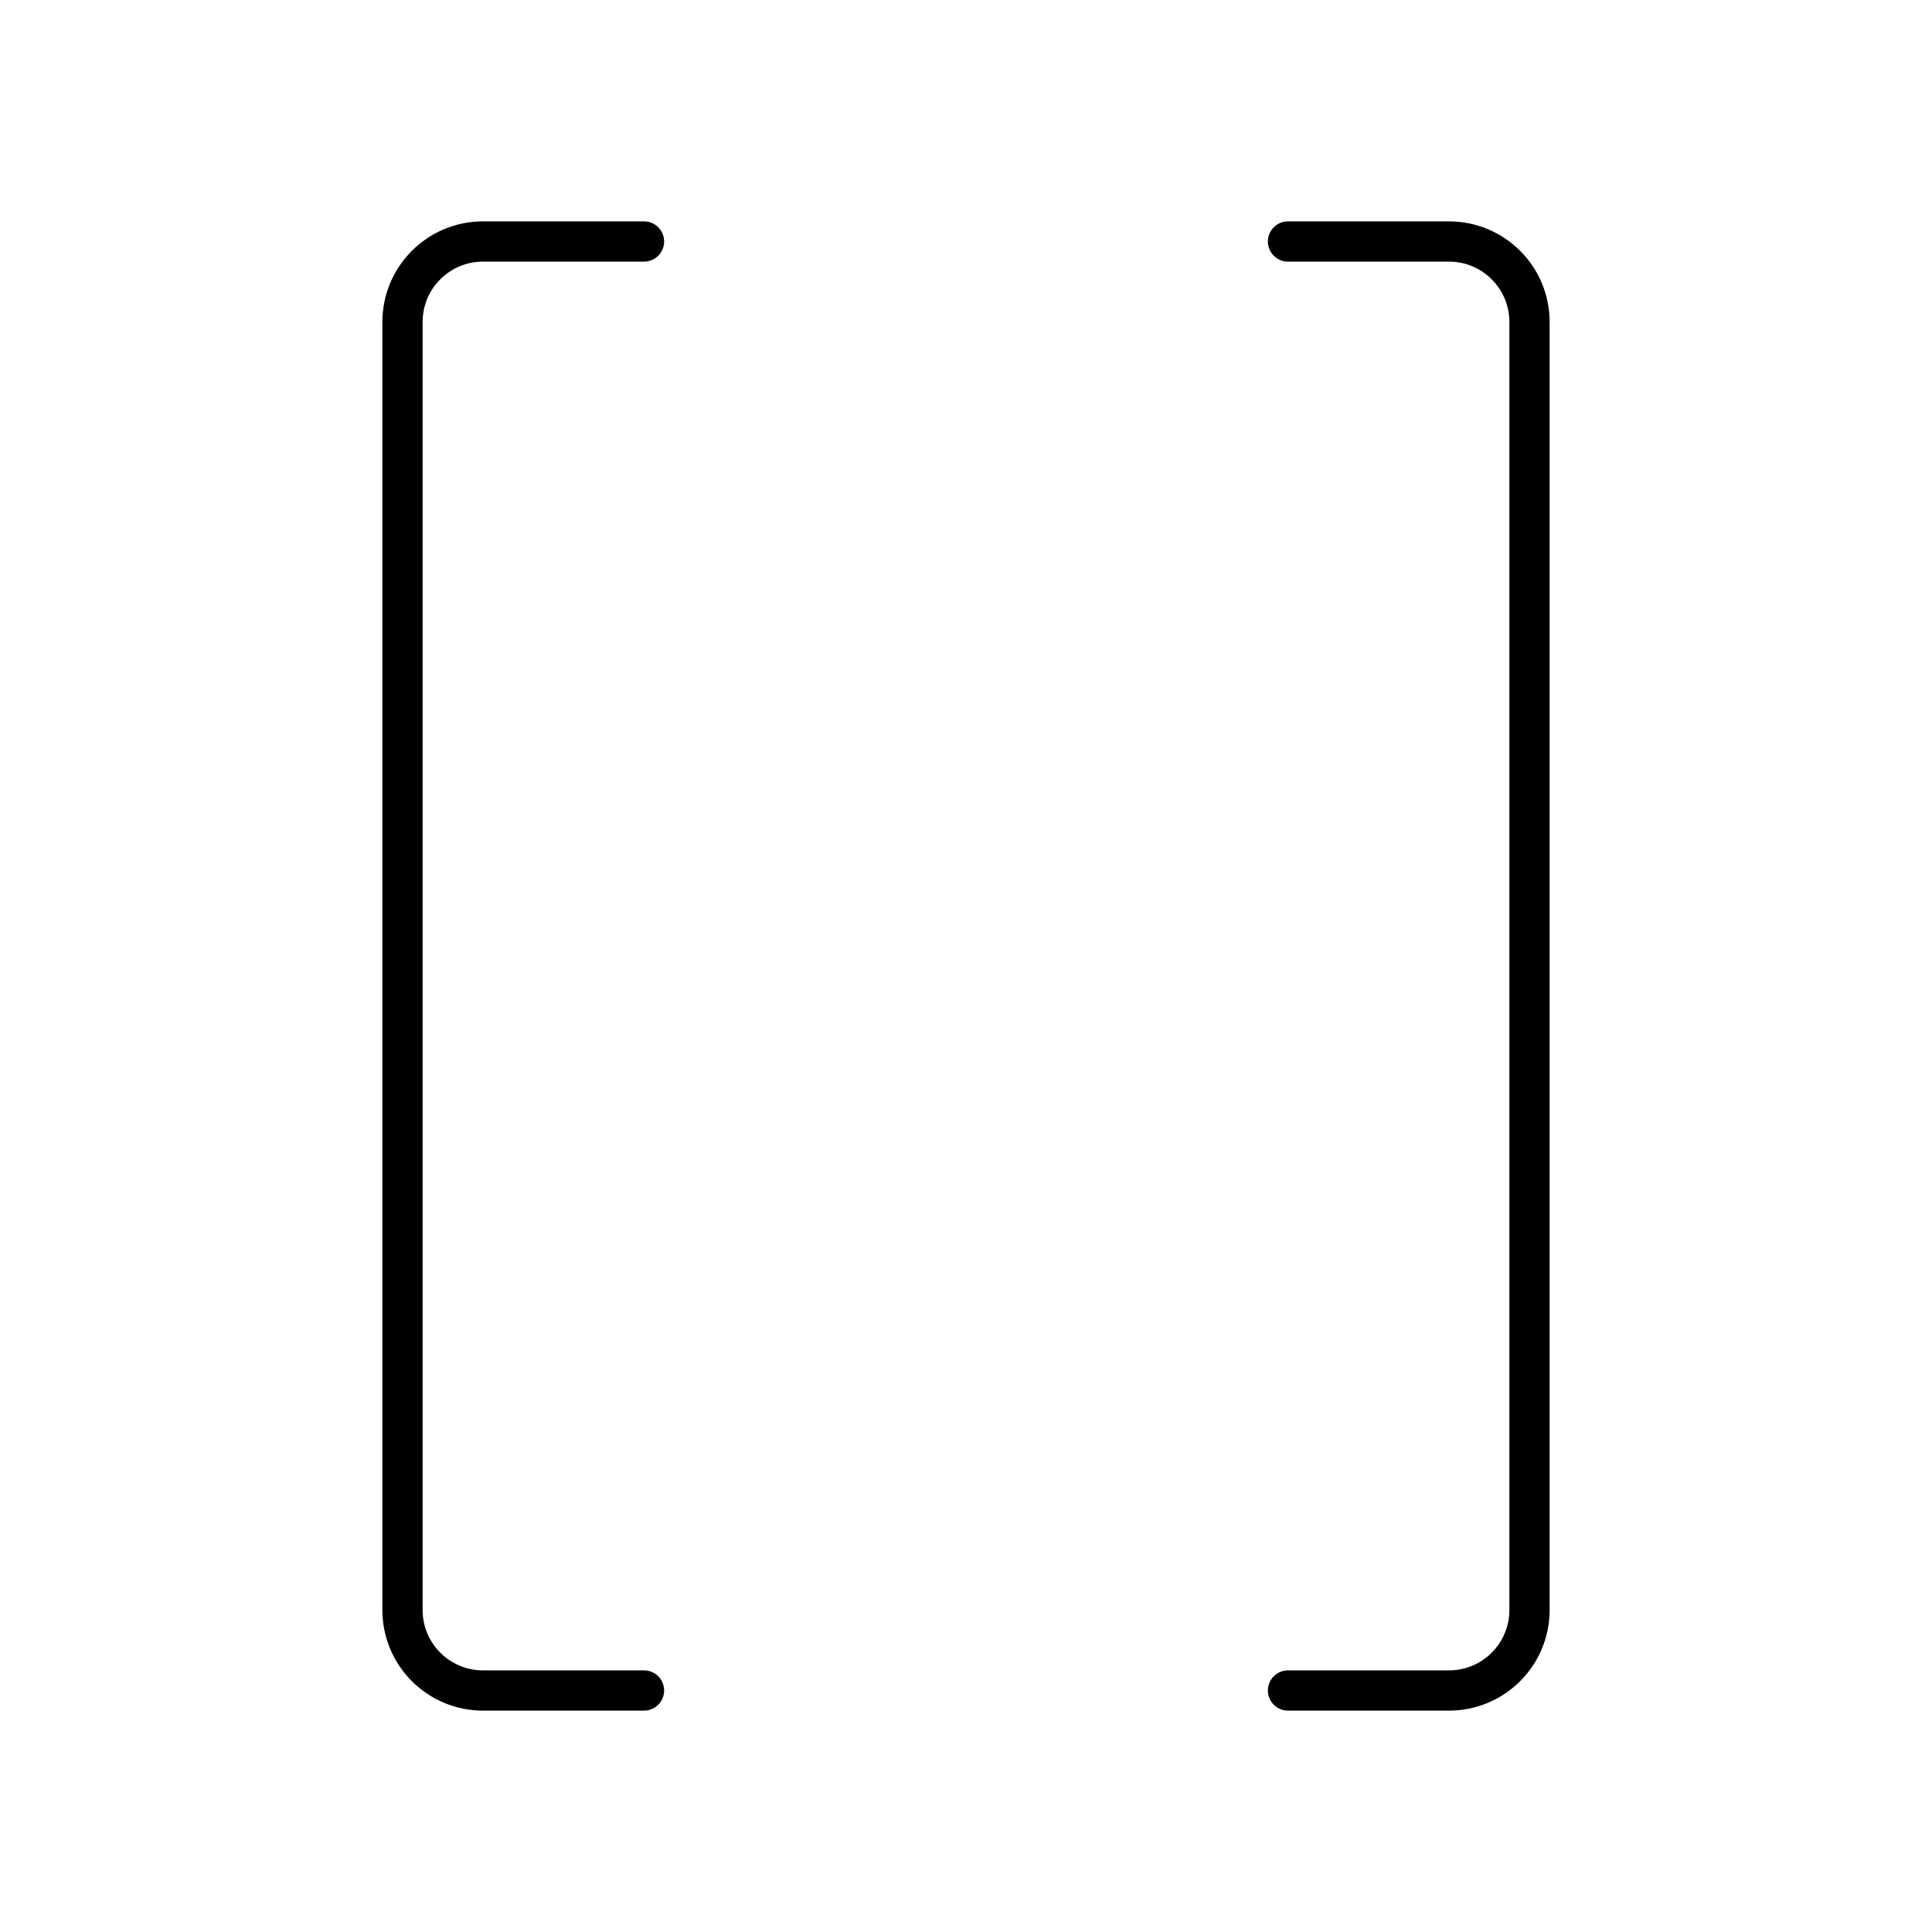
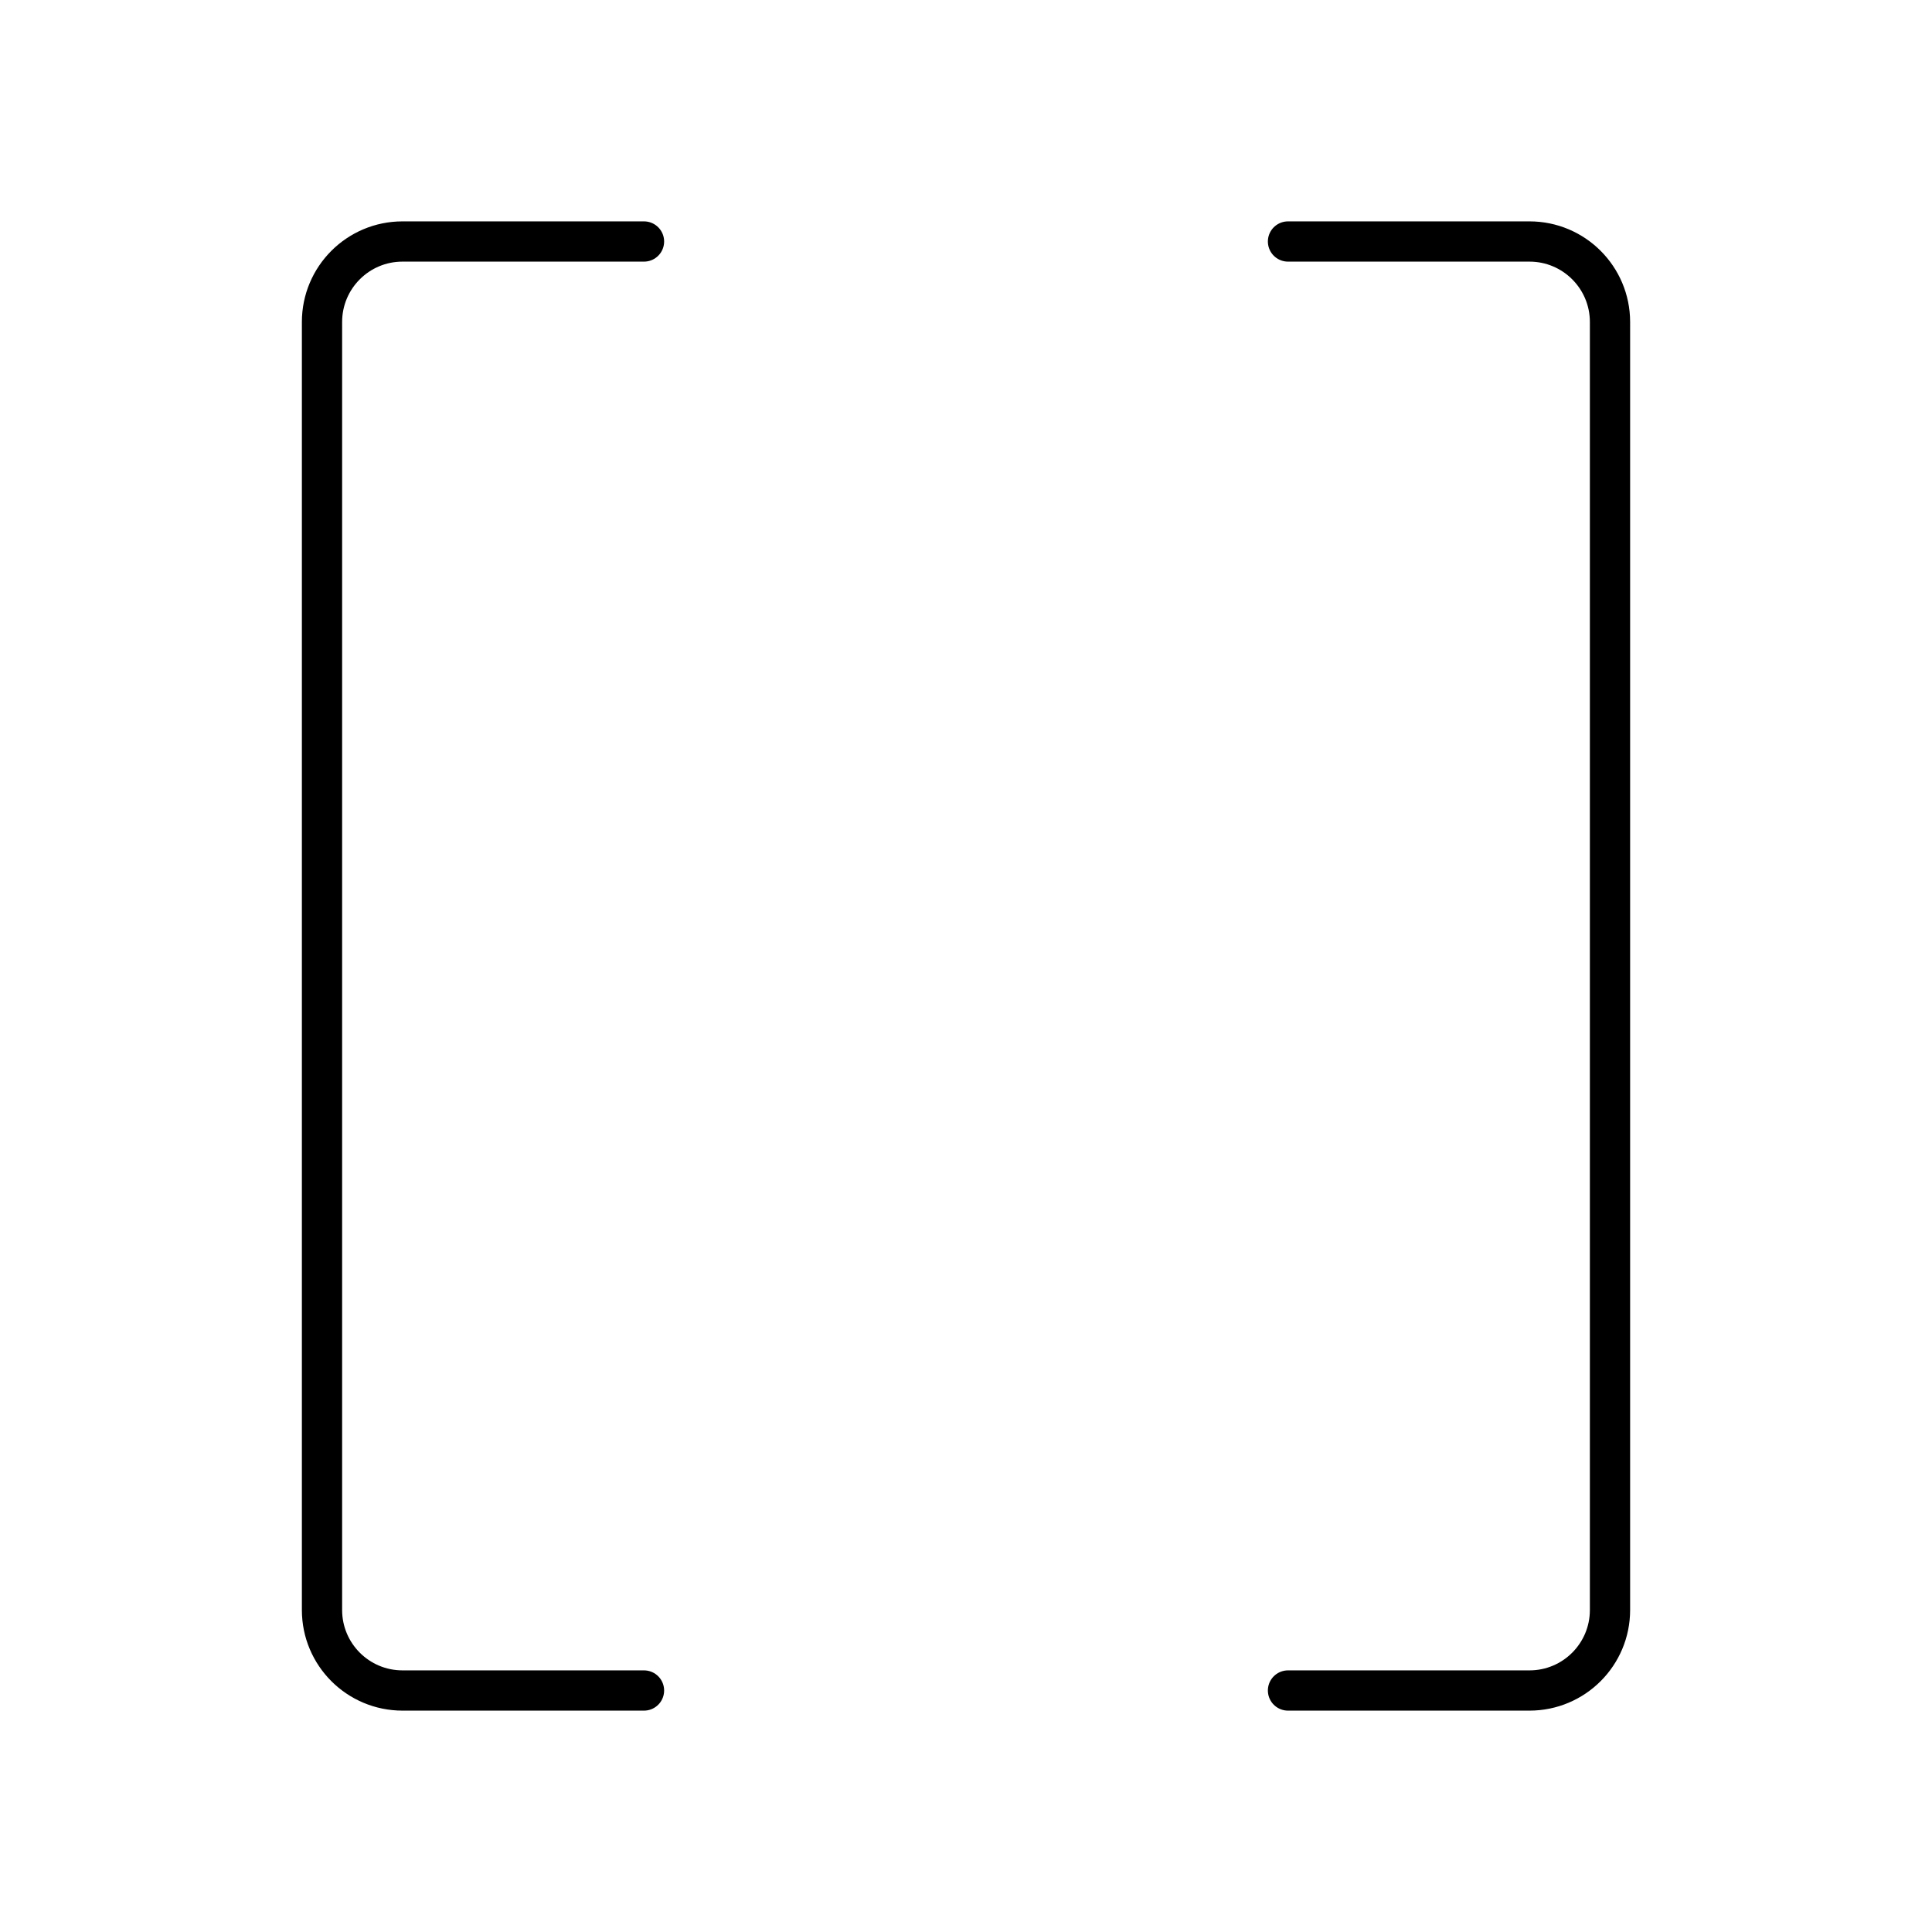
<svg xmlns="http://www.w3.org/2000/svg" width="24" height="24" viewBox="0 0 24 24" fill="none" stroke="currentColor" stroke-width=".5" stroke-linecap="round" stroke-linejoin="round">
-   <path d="M16 3h2a1 1 0 0 1 1 1v16a1 1 0 0 1-1 1h-2" />
-   <path d="M8 21H6a1 1 0 0 1-1-1V4a1 1 0 0 1 1-1h2" />
+   <path d="M16 3h3a1 1 0 0 1 1 1v16a1 1 0 0 1-1 1h-3" />
+   <path d="M8 21H5a1 1 0 0 1-1-1V4a1 1 0 0 1 1-1h3" />
</svg>
